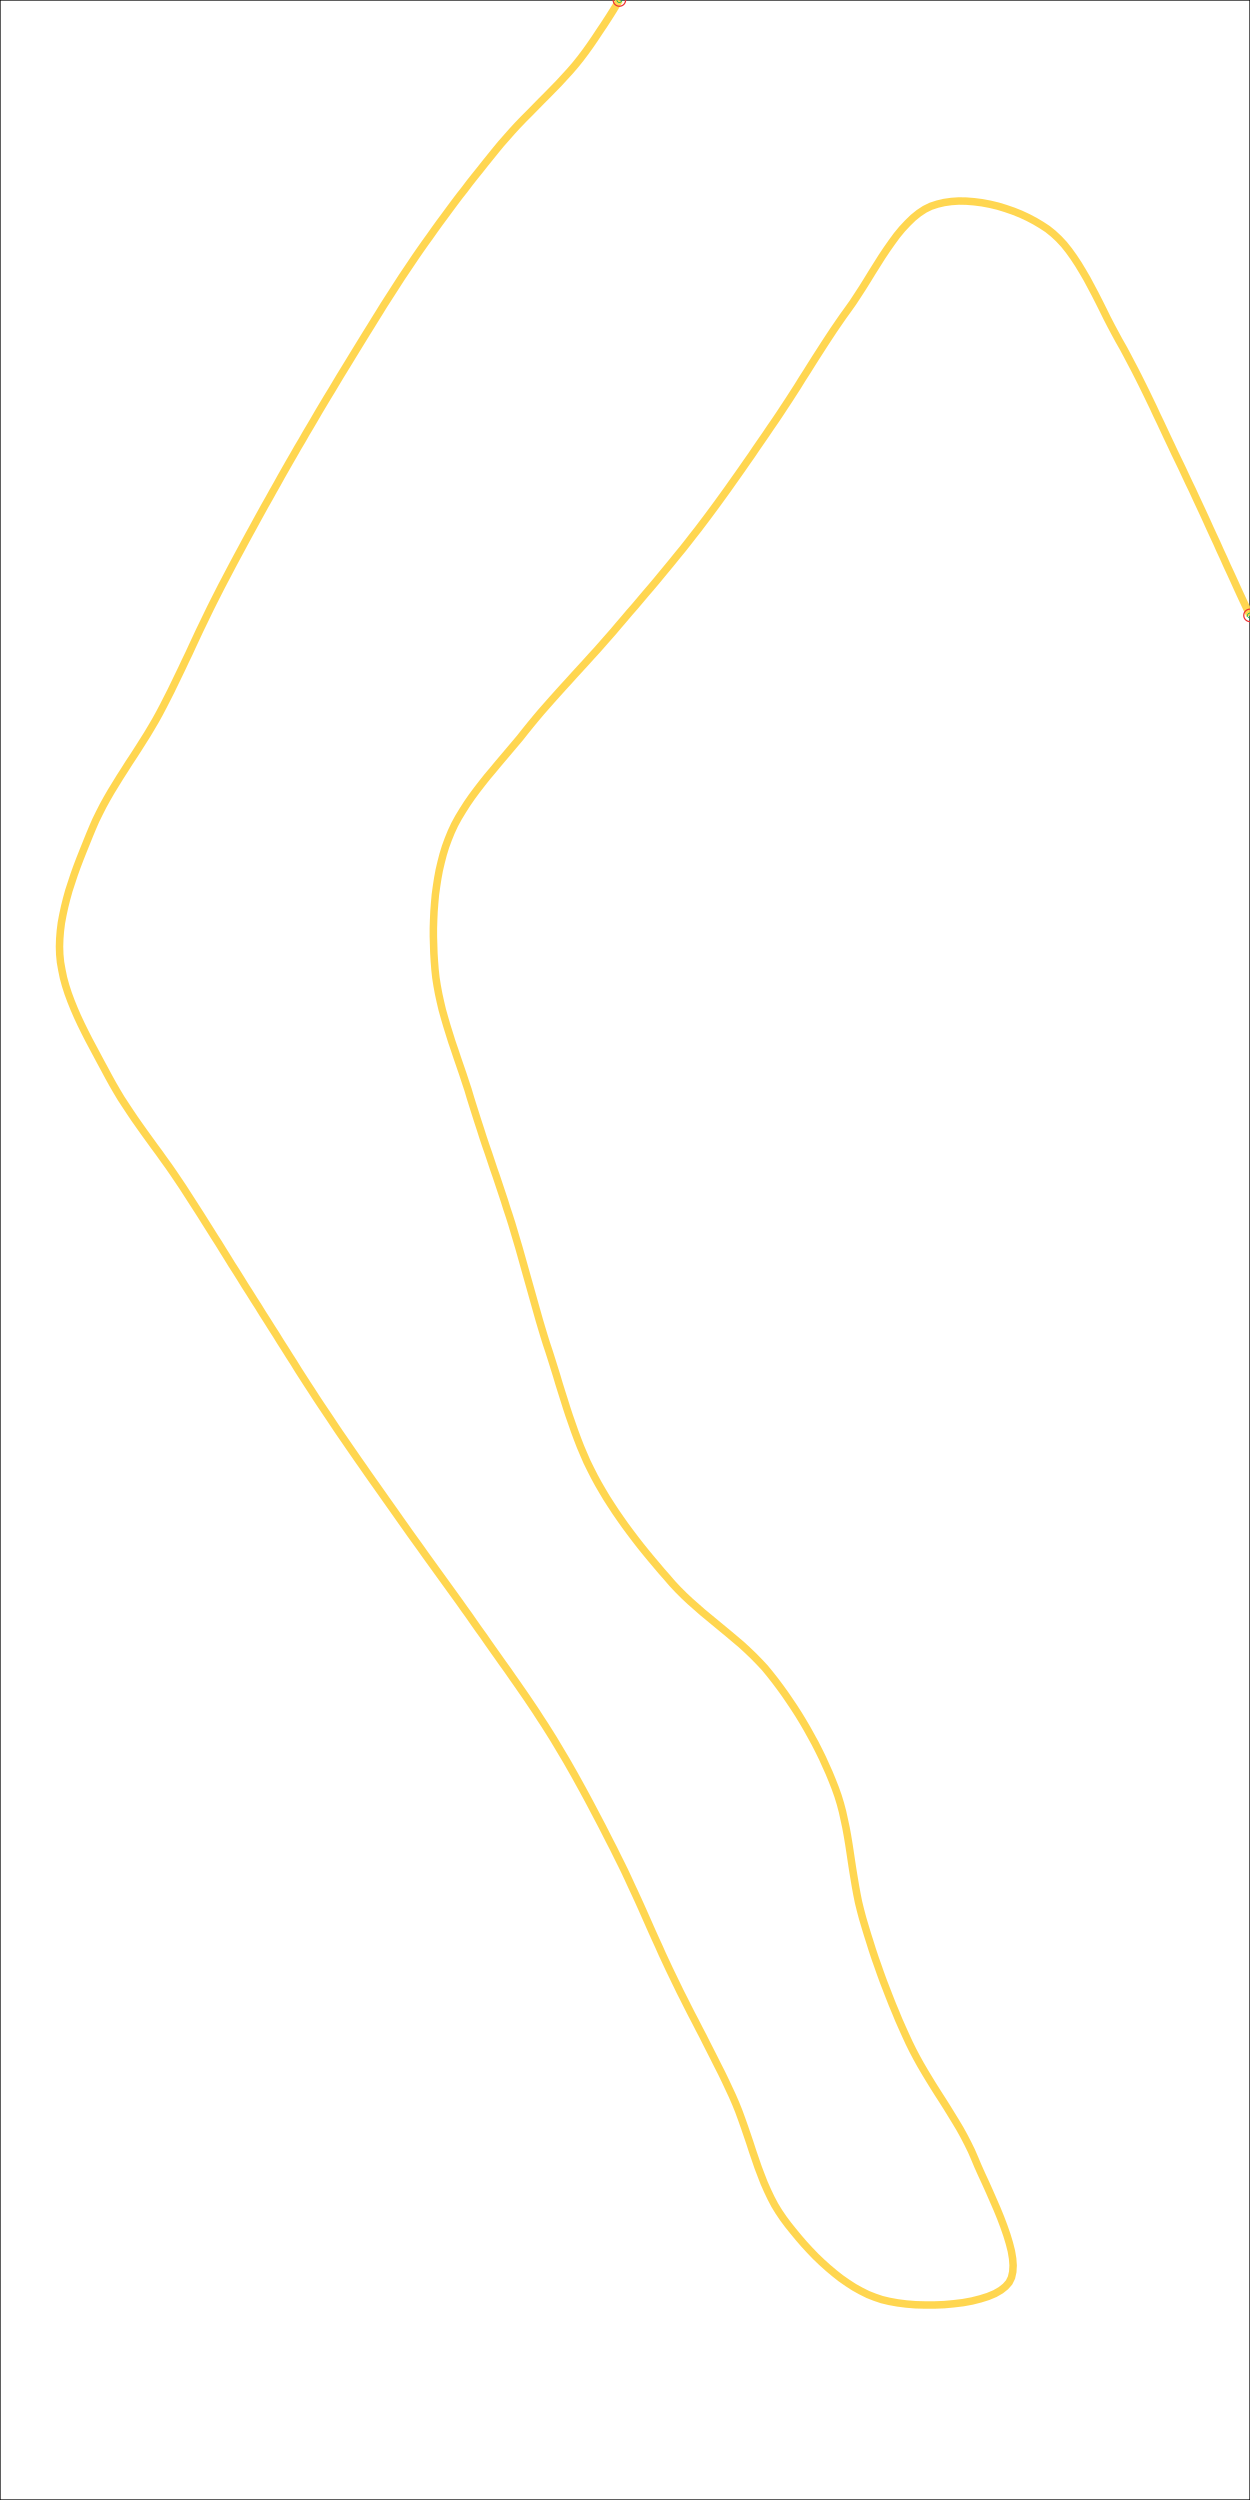
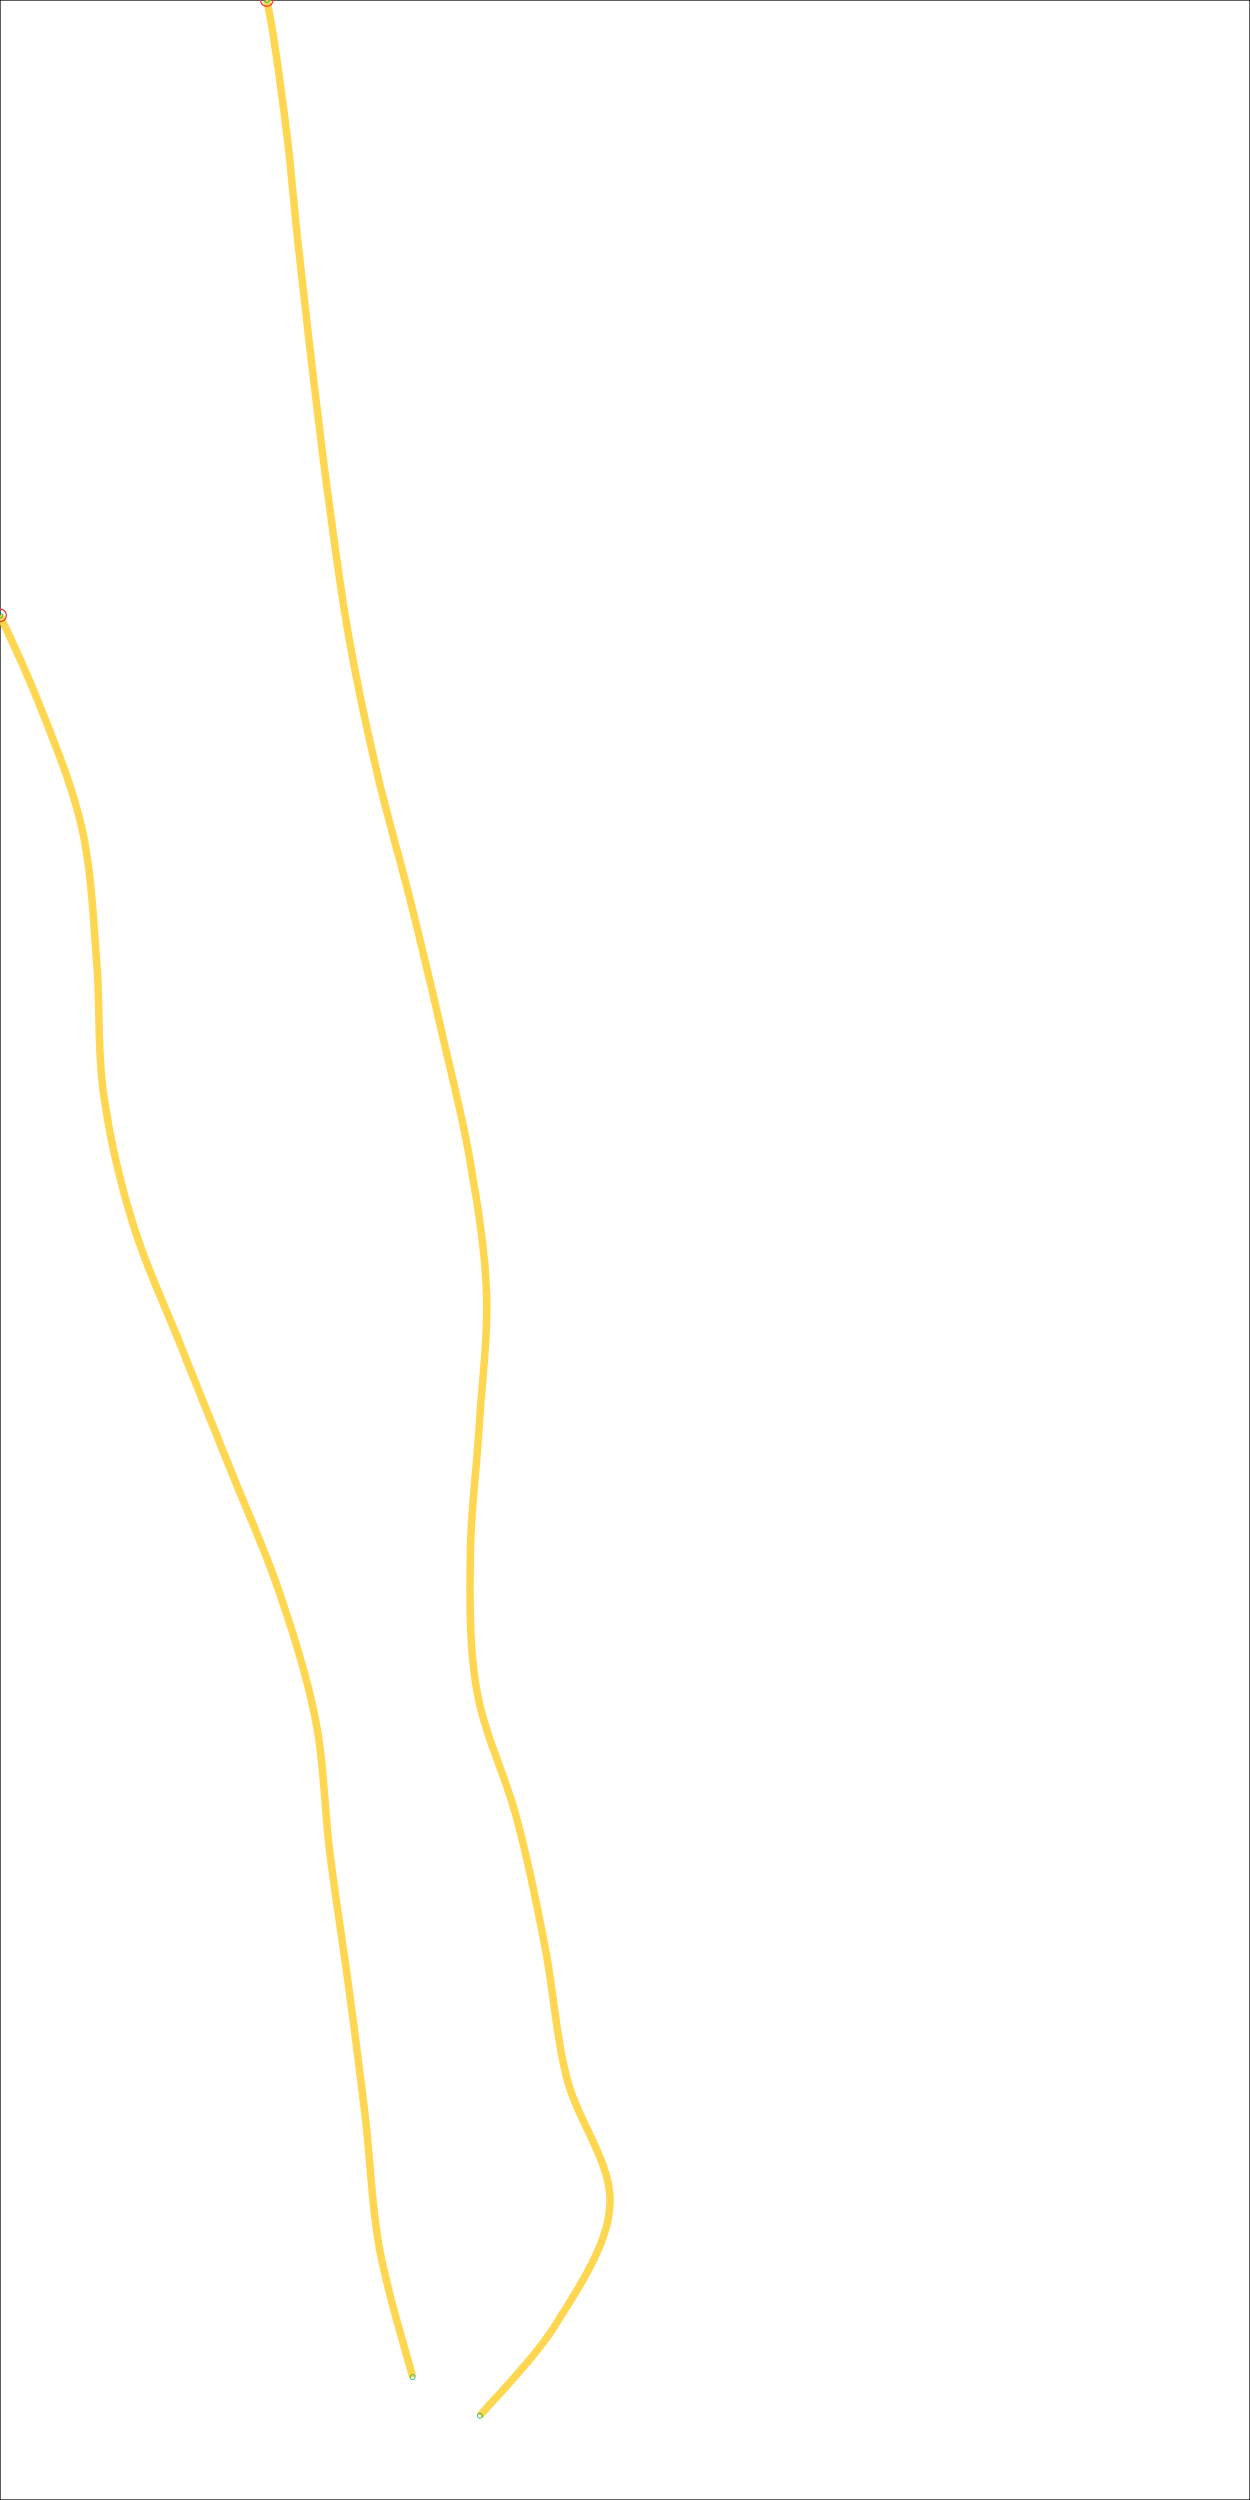
<svg xmlns="http://www.w3.org/2000/svg" width="1000mm" height="2000mm" viewBox="0 0 1000 2000">
  <g id="outline">
    <rect x="0" y="0" width="1000" height="2000" fill="none" stroke="#000" stroke-width="1" />
  </g>
  <g id="channels">
-     <path d="M 1000.0 492.4 L 998.3 488.7 L 995.5 482.7 L 992.7 476.7 L 989.9 470.6 L 987.2 464.6 L 987.2 464.6 L 984.4 458.5 L 981.6 452.5 L 978.9 446.4 L 976.1 440.4 L 973.4 434.3 L 970.6 428.3 L 967.8 422.2 L 965.1 416.2 L 962.3 410.1 L 959.5 404.1 L 956.7 398.1 L 953.9 392.0 L 951.0 386.0 L 948.2 380.0 L 945.4 374.0 L 942.5 368.0 L 942.5 368.0 L 939.6 362.0 L 936.8 356.0 L 933.9 349.9 L 931.1 343.9 L 928.3 337.9 L 925.4 331.9 L 922.6 325.8 L 919.7 319.8 L 916.8 313.8 L 913.9 307.9 L 910.9 301.9 L 907.9 296.0 L 904.8 290.1 L 901.7 284.2 L 898.6 278.4 L 895.3 272.6 L 895.3 272.6 L 892.1 266.7 L 888.9 260.7 L 885.7 254.5 L 882.6 248.2 L 879.4 241.8 L 876.2 235.5 L 872.9 229.3 L 869.6 223.1 L 866.1 217.1 L 862.6 211.3 L 858.9 205.7 L 855.1 200.4 L 851.2 195.5 L 847.0 191.0 L 842.6 186.9 L 838.0 183.2 L 838.0 183.2 L 833.1 180.0 L 827.9 176.9 L 822.4 174.0 L 816.6 171.3 L 810.6 168.9 L 804.5 166.8 L 798.3 164.9 L 792.0 163.4 L 785.6 162.2 L 779.3 161.4 L 773.1 160.9 L 767.0 160.8 L 761.1 161.2 L 755.4 162.0 L 749.9 163.3 L 744.7 165.0 L 744.7 165.0 L 739.8 167.4 L 735.1 170.5 L 730.5 174.2 L 726.1 178.5 L 721.7 183.2 L 717.5 188.3 L 713.4 193.9 L 709.4 199.6 L 705.4 205.6 L 701.5 211.8 L 697.6 218.0 L 693.8 224.2 L 690.0 230.3 L 686.1 236.3 L 682.3 242.1 L 678.4 247.6 L 678.4 247.6 L 674.5 253.0 L 670.7 258.5 L 667.0 263.9 L 663.3 269.5 L 659.7 275.0 L 656.1 280.6 L 652.5 286.2 L 648.9 291.9 L 645.4 297.5 L 641.8 303.1 L 638.3 308.8 L 634.7 314.4 L 631.1 320.0 L 627.4 325.6 L 623.8 331.1 L 620.1 336.6 L 620.1 336.6 L 616.3 342.1 L 612.6 347.6 L 608.8 353.1 L 605.0 358.6 L 601.3 364.1 L 597.5 369.5 L 593.7 375.0 L 589.9 380.4 L 586.0 385.9 L 582.2 391.3 L 578.3 396.7 L 574.4 402.1 L 570.5 407.4 L 566.5 412.8 L 562.5 418.1 L 558.5 423.4 L 558.5 423.4 L 554.4 428.6 L 550.3 433.9 L 546.2 439.1 L 542.0 444.2 L 537.8 449.4 L 533.6 454.5 L 529.3 459.7 L 525.1 464.8 L 520.8 469.9 L 516.5 474.9 L 512.2 480.0 L 507.9 485.1 L 503.5 490.1 L 499.2 495.2 L 494.9 500.2 L 490.6 505.3 L 490.6 505.3 L 486.2 510.3 L 481.8 515.3 L 477.4 520.3 L 472.9 525.2 L 468.4 530.2 L 463.9 535.1 L 459.4 540.0 L 455.0 544.9 L 450.5 549.8 L 446.0 554.8 L 441.6 559.7 L 437.2 564.7 L 432.8 569.7 L 428.5 574.8 L 424.3 579.9 L 420.1 585.1 L 420.1 585.1 L 416.0 590.3 L 411.7 595.4 L 407.3 600.6 L 402.9 605.8 L 398.5 611.0 L 394.2 616.2 L 389.8 621.4 L 385.6 626.7 L 381.5 632.0 L 377.5 637.4 L 373.7 642.9 L 370.2 648.4 L 366.8 654.0 L 363.7 659.7 L 361.0 665.5 L 358.6 671.4 L 358.6 671.4 L 356.4 677.4 L 354.5 683.6 L 352.9 689.8 L 351.4 696.2 L 350.2 702.7 L 349.2 709.2 L 348.3 715.8 L 347.7 722.5 L 347.2 729.2 L 346.9 735.9 L 346.7 742.6 L 346.7 749.3 L 346.9 755.9 L 347.1 762.6 L 347.5 769.1 L 348.0 775.6 L 348.0 775.6 L 348.7 782.1 L 349.7 788.5 L 350.9 795.0 L 352.3 801.4 L 353.8 807.8 L 355.6 814.2 L 357.5 820.7 L 359.5 827.1 L 361.5 833.5 L 363.7 839.9 L 365.8 846.2 L 368.0 852.6 L 370.2 859.0 L 372.3 865.4 L 374.4 871.7 L 376.3 878.1 L 376.3 878.1 L 378.3 884.5 L 380.3 890.8 L 382.3 897.1 L 384.4 903.5 L 386.4 909.8 L 388.5 916.1 L 390.7 922.4 L 392.8 928.7 L 394.9 935.0 L 397.1 941.3 L 399.2 947.6 L 401.3 953.9 L 403.4 960.2 L 405.4 966.6 L 407.5 972.9 L 409.5 979.2 L 409.5 979.2 L 411.4 985.6 L 413.3 992.0 L 415.2 998.4 L 417.0 1004.8 L 418.8 1011.2 L 420.6 1017.6 L 422.4 1024.0 L 424.2 1030.4 L 426.0 1036.8 L 427.8 1043.2 L 429.6 1049.6 L 431.4 1056.0 L 433.3 1062.4 L 435.2 1068.7 L 437.2 1075.1 L 439.3 1081.4 L 439.3 1081.4 L 441.3 1087.7 L 443.3 1094.1 L 445.3 1100.5 L 447.2 1106.9 L 449.2 1113.3 L 451.2 1119.6 L 453.2 1126.0 L 455.3 1132.4 L 457.5 1138.7 L 459.7 1145.0 L 462.0 1151.2 L 464.4 1157.4 L 467.0 1163.5 L 469.6 1169.5 L 472.5 1175.4 L 475.5 1181.3 L 475.5 1181.3 L 478.6 1187.0 L 481.9 1192.7 L 485.3 1198.4 L 488.9 1204.0 L 492.5 1209.5 L 496.3 1215.0 L 500.1 1220.4 L 504.1 1225.8 L 508.1 1231.1 L 512.2 1236.4 L 516.4 1241.6 L 520.6 1246.7 L 524.9 1251.8 L 529.2 1256.9 L 533.6 1261.9 L 537.9 1266.9 L 537.9 1266.9 L 542.4 1271.7 L 547.1 1276.4 L 552.0 1281.0 L 557.0 1285.4 L 562.0 1289.8 L 567.2 1294.1 L 572.4 1298.4 L 577.6 1302.7 L 582.8 1307.0 L 587.9 1311.3 L 593.0 1315.6 L 597.9 1320.1 L 602.7 1324.7 L 607.3 1329.4 L 611.8 1334.2 L 615.9 1339.2 L 615.9 1339.2 L 620.0 1344.4 L 623.9 1349.6 L 627.8 1355.0 L 631.5 1360.4 L 635.2 1365.9 L 638.8 1371.5 L 642.2 1377.1 L 645.6 1382.9 L 648.8 1388.7 L 652.0 1394.5 L 655.0 1400.4 L 657.9 1406.3 L 660.6 1412.3 L 663.3 1418.3 L 665.8 1424.4 L 668.2 1430.5 L 668.2 1430.5 L 670.4 1436.7 L 672.3 1442.9 L 674.0 1449.3 L 675.4 1455.7 L 676.8 1462.2 L 678.0 1468.8 L 679.1 1475.4 L 680.1 1482.0 L 681.1 1488.7 L 682.1 1495.3 L 683.2 1502.0 L 684.3 1508.6 L 685.5 1515.2 L 686.8 1521.7 L 688.4 1528.2 L 690.1 1534.6 L 690.1 1534.6 L 692.0 1541.0 L 693.9 1547.3 L 695.9 1553.6 L 697.9 1560.0 L 700.0 1566.3 L 702.2 1572.5 L 704.4 1578.8 L 706.7 1585.1 L 709.1 1591.3 L 711.5 1597.5 L 713.9 1603.6 L 716.5 1609.8 L 719.0 1615.9 L 721.7 1622.0 L 724.4 1628.0 L 727.2 1634.1 L 727.2 1634.1 L 730.1 1640.0 L 733.2 1645.9 L 736.4 1651.7 L 739.8 1657.5 L 743.3 1663.3 L 746.8 1669.0 L 750.4 1674.7 L 754.0 1680.3 L 757.6 1686.0 L 761.1 1691.7 L 764.6 1697.4 L 768.0 1703.1 L 771.2 1708.9 L 774.2 1714.7 L 777.1 1720.6 L 779.7 1726.6 L 779.7 1726.6 L 782.3 1732.8 L 785.2 1739.3 L 788.3 1746.0 L 791.4 1752.9 L 794.5 1760.0 L 797.6 1767.1 L 800.5 1774.2 L 803.1 1781.1 L 805.5 1788.0 L 807.5 1794.6 L 809.1 1800.9 L 810.1 1806.9 L 810.5 1812.4 L 810.2 1817.5 L 809.2 1822.0 L 807.3 1825.9 L 807.3 1825.9 L 804.4 1829.2 L 800.6 1832.2 L 795.9 1834.9 L 790.4 1837.2 L 784.3 1839.1 L 777.6 1840.8 L 770.5 1842.1 L 763.0 1843.0 L 755.4 1843.7 L 747.7 1844.0 L 739.9 1844.0 L 732.3 1843.8 L 725.0 1843.2 L 718.0 1842.3 L 711.4 1841.1 L 705.5 1839.7 L 705.5 1839.7 L 699.9 1837.8 L 694.3 1835.6 L 688.7 1832.8 L 683.3 1829.8 L 677.9 1826.3 L 672.6 1822.6 L 667.4 1818.5 L 662.3 1814.2 L 657.3 1809.7 L 652.4 1805.0 L 647.7 1800.1 L 643.2 1795.2 L 638.8 1790.1 L 634.6 1785.0 L 630.5 1779.9 L 626.7 1774.8 L 626.7 1774.8 L 623.1 1769.5 L 619.8 1764.1 L 616.8 1758.4 L 614.0 1752.5 L 611.3 1746.4 L 608.9 1740.2 L 606.5 1733.9 L 604.3 1727.5 L 602.1 1721.1 L 600.0 1714.6 L 597.8 1708.1 L 595.6 1701.7 L 593.3 1695.2 L 591.0 1688.9 L 588.5 1682.7 L 585.8 1676.5 L 585.8 1676.5 L 583.0 1670.5 L 580.2 1664.5 L 577.3 1658.5 L 574.3 1652.6 L 571.3 1646.6 L 568.3 1640.7 L 565.3 1634.8 L 562.3 1628.8 L 559.2 1622.9 L 556.2 1617.0 L 553.1 1611.1 L 550.1 1605.2 L 547.1 1599.2 L 544.1 1593.3 L 541.2 1587.3 L 538.3 1581.3 L 538.3 1581.3 L 535.4 1575.3 L 532.6 1569.3 L 529.8 1563.3 L 527.1 1557.2 L 524.3 1551.1 L 521.6 1545.1 L 518.9 1539.0 L 516.2 1532.9 L 513.5 1526.8 L 510.8 1520.8 L 508.0 1514.7 L 505.2 1508.7 L 502.4 1502.6 L 499.6 1496.6 L 496.7 1490.7 L 493.7 1484.7 L 493.7 1484.7 L 490.8 1478.8 L 487.7 1472.8 L 484.7 1466.9 L 481.7 1461.0 L 478.6 1455.1 L 475.5 1449.2 L 472.4 1443.3 L 469.3 1437.5 L 466.1 1431.6 L 462.9 1425.8 L 459.7 1420.0 L 456.4 1414.2 L 453.1 1408.4 L 449.7 1402.7 L 446.3 1397.0 L 442.9 1391.3 L 442.9 1391.3 L 439.4 1385.7 L 435.8 1380.0 L 432.2 1374.5 L 428.6 1368.9 L 424.9 1363.4 L 421.2 1357.9 L 417.4 1352.4 L 413.6 1346.9 L 409.8 1341.5 L 406.0 1336.0 L 402.1 1330.6 L 398.3 1325.2 L 394.4 1319.7 L 390.6 1314.3 L 386.8 1308.8 L 382.9 1303.4 L 382.9 1303.4 L 379.1 1298.0 L 375.3 1292.5 L 371.4 1287.1 L 367.6 1281.7 L 363.7 1276.3 L 359.8 1270.9 L 355.9 1265.5 L 352.0 1260.1 L 348.1 1254.7 L 344.2 1249.3 L 340.3 1243.9 L 336.5 1238.5 L 332.6 1233.1 L 328.7 1227.7 L 324.9 1222.3 L 321.0 1216.8 L 321.0 1216.8 L 317.2 1211.4 L 313.4 1206.0 L 309.5 1200.5 L 305.7 1195.1 L 301.9 1189.7 L 298.0 1184.2 L 294.2 1178.8 L 290.4 1173.3 L 286.6 1167.9 L 282.8 1162.4 L 279.0 1156.9 L 275.3 1151.5 L 271.5 1146.0 L 267.8 1140.5 L 264.1 1134.9 L 260.4 1129.4 L 260.4 1129.4 L 256.7 1123.9 L 253.0 1118.3 L 249.4 1112.7 L 245.8 1107.2 L 242.2 1101.6 L 238.6 1096.0 L 235.1 1090.3 L 231.5 1084.7 L 228.0 1079.1 L 224.4 1073.5 L 220.9 1067.8 L 217.3 1062.2 L 213.8 1056.6 L 210.2 1051.0 L 206.7 1045.3 L 203.1 1039.7 L 203.1 1039.7 L 199.6 1034.1 L 196.0 1028.5 L 192.5 1022.8 L 189.0 1017.2 L 185.4 1011.6 L 181.9 1005.9 L 178.4 1000.3 L 174.9 994.6 L 171.3 989.0 L 167.8 983.4 L 164.2 977.7 L 160.7 972.1 L 157.1 966.5 L 153.5 960.9 L 149.9 955.3 L 146.3 949.7 L 146.3 949.7 L 142.6 944.2 L 138.9 938.7 L 135.1 933.2 L 131.2 927.8 L 127.3 922.3 L 123.3 916.9 L 119.4 911.5 L 115.5 906.1 L 111.6 900.6 L 107.8 895.2 L 104.1 889.7 L 100.4 884.1 L 96.8 878.6 L 93.4 872.9 L 90.1 867.2 L 86.9 861.4 L 86.9 861.4 L 83.8 855.6 L 80.6 849.7 L 77.4 843.7 L 74.2 837.7 L 71.0 831.7 L 67.9 825.6 L 64.9 819.5 L 62.0 813.3 L 59.3 807.1 L 56.8 800.9 L 54.5 794.7 L 52.5 788.5 L 50.8 782.3 L 49.5 776.0 L 48.4 769.8 L 47.8 763.6 L 47.8 763.6 L 47.6 757.3 L 47.8 751.0 L 48.3 744.7 L 49.1 738.3 L 50.3 731.9 L 51.7 725.4 L 53.3 719.0 L 55.1 712.5 L 57.2 706.1 L 59.3 699.7 L 61.6 693.3 L 64.0 687.0 L 66.5 680.7 L 69.0 674.5 L 71.5 668.3 L 74.0 662.3 L 74.0 662.3 L 76.6 656.3 L 79.5 650.4 L 82.5 644.5 L 85.7 638.7 L 89.0 633.0 L 92.5 627.3 L 96.0 621.6 L 99.6 616.0 L 103.2 610.3 L 106.9 604.7 L 110.5 599.1 L 114.1 593.4 L 117.7 587.7 L 121.1 582.0 L 124.5 576.2 L 127.7 570.4 L 127.7 570.4 L 130.8 564.5 L 133.8 558.6 L 136.8 552.7 L 139.7 546.7 L 142.6 540.7 L 145.5 534.7 L 148.3 528.7 L 151.2 522.7 L 154.0 516.6 L 156.8 510.6 L 159.6 504.6 L 162.5 498.6 L 165.4 492.6 L 168.3 486.6 L 171.3 480.6 L 174.3 474.7 L 174.3 474.7 L 177.3 468.8 L 180.4 462.9 L 183.5 457.0 L 186.6 451.1 L 189.7 445.3 L 192.9 439.4 L 196.0 433.6 L 199.2 427.7 L 202.4 421.9 L 205.6 416.0 L 208.8 410.2 L 212.0 404.4 L 215.3 398.6 L 218.5 392.8 L 221.8 387.0 L 225.0 381.2 L 225.0 381.2 L 228.3 375.4 L 231.6 369.6 L 234.9 363.9 L 238.2 358.1 L 241.6 352.4 L 244.9 346.6 L 248.3 340.9 L 251.7 335.1 L 255.0 329.4 L 258.4 323.7 L 261.8 318.0 L 265.3 312.3 L 268.7 306.6 L 272.1 300.9 L 275.6 295.2 L 279.1 289.5 L 279.1 289.5 L 282.5 283.9 L 286.0 278.2 L 289.5 272.5 L 293.0 266.8 L 296.5 261.2 L 300.0 255.5 L 303.5 249.9 L 307.0 244.2 L 310.6 238.6 L 314.2 233.0 L 317.8 227.4 L 321.4 221.8 L 325.1 216.3 L 328.8 210.8 L 332.5 205.3 L 336.3 199.8 L 336.3 199.8 L 340.1 194.4 L 344.0 189.0 L 347.8 183.6 L 351.7 178.2 L 355.7 172.8 L 359.6 167.5 L 363.6 162.1 L 367.6 156.8 L 371.7 151.6 L 375.7 146.3 L 379.8 141.1 L 384.0 135.9 L 388.1 130.7 L 392.3 125.5 L 396.5 120.3 L 400.7 115.2 L 400.7 115.2 L 405.1 110.2 L 409.5 105.2 L 414.0 100.3 L 418.7 95.4 L 423.4 90.7 L 428.1 85.9 L 432.8 81.1 L 437.5 76.4 L 442.2 71.6 L 446.9 66.8 L 451.4 61.9 L 455.9 57.0 L 460.2 52.0 L 464.3 46.9 L 468.3 41.6 L 472.1 36.3 L 472.1 36.3 L 475.8 30.9 L 479.5 25.3 L 483.2 19.8 L 486.9 14.1 L 490.5 8.4 L 494.0 2.6 L 495.5 0.0" fill="none" stroke="#ffd23d" stroke-width="6.0" stroke-opacity="0.9" />
+     <path d="M 330.1 1901.7 L 329.2 1898.1 L 328.0 1893.8 L 326.6 1888.9 L 325.0 1883.3 L 323.3 1877.3 L 321.5 1870.9 L 319.6 1864.1 L 317.6 1857.0 L 315.6 1849.7 L 313.6 1842.3 L 311.7 1834.8 L 309.8 1827.3 L 308.1 1819.9 L 306.4 1812.7 L 304.9 1805.7 L 303.6 1799.0 L 303.6 1799.0 L 302.5 1792.5 L 301.5 1785.9 L 300.6 1779.3 L 299.8 1772.8 L 299.0 1766.2 L 298.3 1759.5 L 297.7 1752.9 L 297.1 1746.3 L 296.5 1739.6 L 296.0 1733.0 L 295.4 1726.3 L 294.8 1719.7 L 294.2 1713.1 L 293.6 1706.4 L 292.9 1699.8 L 292.2 1693.2 L 292.2 1693.2 L 291.4 1686.6 L 290.6 1680.0 L 289.8 1673.4 L 289.0 1666.8 L 288.1 1660.2 L 287.3 1653.6 L 286.5 1647.0 L 285.6 1640.4 L 284.8 1633.8 L 283.9 1627.2 L 283.1 1620.6 L 282.2 1614.0 L 281.3 1607.4 L 280.4 1600.8 L 279.6 1594.2 L 278.7 1587.6 L 278.7 1587.6 L 277.8 1581.1 L 276.9 1574.5 L 275.9 1567.9 L 275.0 1561.3 L 274.0 1554.7 L 273.1 1548.1 L 272.1 1541.5 L 271.2 1535.0 L 270.2 1528.4 L 269.2 1521.8 L 268.3 1515.2 L 267.4 1508.6 L 266.5 1502.0 L 265.6 1495.5 L 264.7 1488.9 L 263.9 1482.3 L 263.9 1482.3 L 263.1 1475.7 L 262.4 1469.0 L 261.8 1462.4 L 261.2 1455.8 L 260.7 1449.1 L 260.2 1442.5 L 259.6 1435.8 L 259.1 1429.2 L 258.5 1422.5 L 257.9 1415.9 L 257.3 1409.3 L 256.5 1402.7 L 255.7 1396.1 L 254.8 1389.5 L 253.7 1383.0 L 252.5 1376.5 L 252.5 1376.5 L 251.2 1370.0 L 249.8 1363.5 L 248.3 1357.0 L 246.8 1350.6 L 245.1 1344.2 L 243.4 1337.7 L 241.6 1331.3 L 239.8 1324.9 L 237.9 1318.6 L 236.0 1312.2 L 234.0 1305.8 L 232.0 1299.5 L 229.9 1293.2 L 227.8 1286.9 L 225.7 1280.6 L 223.6 1274.3 L 223.6 1274.3 L 221.4 1268.0 L 219.2 1261.8 L 216.9 1255.5 L 214.5 1249.3 L 212.1 1243.1 L 209.6 1237.0 L 207.1 1230.8 L 204.6 1224.6 L 202.1 1218.5 L 199.5 1212.3 L 196.9 1206.2 L 194.4 1200.0 L 191.8 1193.9 L 189.3 1187.7 L 186.8 1181.6 L 184.3 1175.4 L 184.3 1175.4 L 181.8 1169.2 L 179.3 1163.1 L 176.8 1156.9 L 174.4 1150.7 L 171.9 1144.5 L 169.4 1138.4 L 166.9 1132.2 L 164.4 1126.0 L 161.9 1119.9 L 159.4 1113.7 L 157.0 1107.5 L 154.5 1101.4 L 152.0 1095.2 L 149.5 1089.0 L 147.1 1082.8 L 144.6 1076.6 L 144.6 1076.6 L 142.2 1070.5 L 139.6 1064.3 L 137.1 1058.2 L 134.5 1052.0 L 131.9 1045.9 L 129.3 1039.7 L 126.8 1033.6 L 124.2 1027.4 L 121.7 1021.2 L 119.2 1015.1 L 116.8 1008.9 L 114.4 1002.7 L 112.2 996.4 L 110.0 990.2 L 107.9 983.9 L 105.9 977.6 L 105.9 977.6 L 104.0 971.2 L 102.1 964.8 L 100.3 958.4 L 98.6 952.0 L 96.9 945.6 L 95.3 939.1 L 93.7 932.7 L 92.2 926.2 L 90.8 919.7 L 89.4 913.2 L 88.1 906.7 L 86.9 900.1 L 85.8 893.6 L 84.7 887.1 L 83.7 880.5 L 82.7 873.9 L 82.7 873.9 L 81.9 867.4 L 81.2 860.8 L 80.7 854.2 L 80.3 847.6 L 79.9 840.9 L 79.7 834.3 L 79.4 827.6 L 79.3 820.9 L 79.1 814.3 L 79.0 807.6 L 78.8 800.9 L 78.6 794.3 L 78.4 787.6 L 78.1 781.0 L 77.7 774.3 L 77.2 767.7 L 77.2 767.7 L 76.7 761.1 L 76.2 754.4 L 75.7 747.8 L 75.3 741.1 L 74.8 734.5 L 74.3 727.8 L 73.7 721.2 L 73.1 714.5 L 72.5 707.9 L 71.8 701.3 L 71.0 694.7 L 70.1 688.1 L 69.1 681.6 L 68.0 675.0 L 66.8 668.5 L 65.4 662.1 L 65.4 662.1 L 63.9 655.7 L 62.2 649.3 L 60.4 642.9 L 58.5 636.5 L 56.5 630.2 L 54.4 623.9 L 52.3 617.6 L 50.0 611.4 L 47.7 605.1 L 45.3 598.9 L 42.9 592.6 L 40.5 586.4 L 38.1 580.2 L 35.6 574.0 L 33.1 567.9 L 30.7 561.7 L 30.7 561.7 L 28.2 555.5 L 25.7 549.4 L 23.1 543.3 L 20.4 537.2 L 17.8 531.1 L 15.0 525.0 L 12.3 518.9 L 9.5 512.9 L 6.7 506.8 L 3.9 500.8 L 1.1 494.8 L 0.0 492.4" fill="none" stroke="#ffd23d" stroke-width="6.0" stroke-opacity="0.9" />
+     <path d="M 213.4 0.0 L 213.5 0.3 L 214.8 6.8 L 216.0 13.3 L 217.2 19.9 L 218.3 26.4 L 219.3 33.0 L 220.3 39.6 L 221.3 46.1 L 222.2 52.7 L 223.2 59.3 L 224.1 65.9 L 224.9 72.5 L 225.8 79.1 L 226.7 85.7 L 227.6 92.3 L 227.6 92.3 L 228.4 98.9 L 229.2 105.5 L 230.0 112.1 L 230.8 118.7 L 231.5 125.3 L 232.2 131.9 L 232.8 138.6 L 233.5 145.2 L 234.1 151.8 L 234.8 158.4 L 235.4 165.0 L 236.1 171.7 L 236.7 178.3 L 237.4 184.9 L 238.1 191.5 L 238.8 198.1 L 238.8 198.1 L 239.6 204.7 L 240.3 211.3 L 241.0 218.0 L 241.8 224.6 L 242.5 231.2 L 243.3 237.8 L 244.0 244.4 L 244.8 251.0 L 245.5 257.6 L 246.3 264.2 L 247.0 270.8 L 247.8 277.4 L 248.6 284.0 L 249.3 290.6 L 250.1 297.3 L 250.9 303.9 L 250.9 303.9 L 251.7 310.5 L 252.5 317.1 L 253.3 323.7 L 254.1 330.3 L 254.9 336.9 L 255.7 343.5 L 256.5 350.1 L 257.3 356.7 L 258.1 363.3 L 259.0 369.9 L 259.8 376.5 L 260.7 383.1 L 261.5 389.7 L 262.4 396.3 L 263.3 402.9 L 264.2 409.4 L 264.2 409.4 L 265.1 416.0 L 266.0 422.6 L 266.9 429.2 L 267.8 435.8 L 268.7 442.4 L 269.7 449.0 L 270.6 455.6 L 271.5 462.2 L 272.5 468.7 L 273.5 475.3 L 274.5 481.9 L 275.5 488.5 L 276.6 495.0 L 277.7 501.6 L 278.8 508.1 L 280.0 514.7 L 280.0 514.7 L 281.2 521.2 L 282.4 527.8 L 283.6 534.3 L 284.9 540.8 L 286.2 547.3 L 287.5 553.9 L 288.8 560.4 L 290.2 566.9 L 291.6 573.4 L 293.0 579.9 L 294.4 586.4 L 295.9 592.9 L 297.3 599.4 L 298.8 605.9 L 300.3 612.3 L 301.8 618.8 L 301.8 618.8 L 303.3 625.3 L 304.9 631.7 L 306.5 638.2 L 308.2 644.6 L 309.9 651.1 L 311.6 657.5 L 313.3 663.9 L 315.0 670.3 L 316.7 676.8 L 318.5 683.2 L 320.2 689.6 L 321.9 696.0 L 323.6 702.5 L 325.3 708.9 L 327.0 715.3 L 328.6 721.8 L 328.6 721.8 L 330.2 728.2 L 331.8 734.7 L 333.4 741.2 L 335.0 747.6 L 336.5 754.1 L 338.1 760.6 L 339.6 767.0 L 341.2 773.5 L 342.7 780.0 L 344.3 786.4 L 345.8 792.9 L 347.3 799.4 L 348.8 805.9 L 350.3 812.3 L 351.8 818.8 L 353.3 825.3 L 353.3 825.3 L 354.8 831.8 L 356.3 838.3 L 357.8 844.7 L 359.4 851.2 L 360.9 857.7 L 362.4 864.2 L 363.9 870.7 L 365.4 877.2 L 366.9 883.6 L 368.3 890.1 L 369.8 896.6 L 371.1 903.1 L 372.5 909.7 L 373.7 916.2 L 375.0 922.7 L 376.1 929.2 L 376.1 929.2 L 377.2 935.8 L 378.3 942.3 L 379.4 948.9 L 380.5 955.5 L 381.6 962.1 L 382.6 968.6 L 383.5 975.2 L 384.4 981.8 L 385.3 988.4 L 386.1 995.0 L 386.8 1001.6 L 387.5 1008.2 L 388.1 1014.8 L 388.5 1021.5 L 388.9 1028.1 L 389.2 1034.7 L 389.2 1034.7 L 389.4 1041.3 L 389.4 1047.9 L 389.3 1054.6 L 389.1 1061.2 L 388.8 1067.8 L 388.5 1074.5 L 388.0 1081.1 L 387.6 1087.7 L 387.0 1094.4 L 386.5 1101.0 L 385.9 1107.7 L 385.4 1114.3 L 384.8 1121.0 L 384.3 1127.6 L 383.8 1134.3 L 383.4 1140.9 L 383.4 1140.9 L 382.9 1147.5 L 382.4 1154.2 L 381.9 1160.8 L 381.4 1167.4 L 380.8 1174.1 L 380.2 1180.7 L 379.6 1187.3 L 379.1 1194.0 L 378.5 1200.6 L 378.0 1207.3 L 377.5 1213.9 L 377.1 1220.5 L 376.8 1227.2 L 376.5 1233.8 L 376.3 1240.4 L 376.2 1247.1 L 376.2 1247.1 L 376.1 1253.7 L 376.1 1260.3 L 376.0 1267.0 L 376.0 1273.7 L 376.1 1280.4 L 376.1 1287.0 L 376.3 1293.7 L 376.5 1300.4 L 376.7 1307.0 L 377.1 1313.7 L 377.5 1320.3 L 378.1 1326.9 L 378.8 1333.5 L 379.6 1340.1 L 380.5 1346.6 L 381.6 1353.1 L 381.6 1353.1 L 382.9 1359.6 L 384.3 1366.0 L 386.0 1372.4 L 387.9 1378.7 L 389.8 1385.1 L 391.9 1391.4 L 394.1 1397.7 L 396.4 1403.9 L 398.6 1410.2 L 400.9 1416.5 L 403.2 1422.8 L 405.4 1429.1 L 407.5 1435.4 L 409.6 1441.7 L 411.5 1448.1 L 413.3 1454.5 L 413.3 1454.5 L 415.0 1460.9 L 416.6 1467.3 L 418.2 1473.7 L 419.8 1480.2 L 421.3 1486.6 L 422.7 1493.1 L 424.2 1499.6 L 425.6 1506.0 L 427.0 1512.5 L 428.3 1519.0 L 429.7 1525.5 L 431.0 1532.0 L 432.3 1538.5 L 433.6 1545.0 L 434.8 1551.5 L 436.1 1558.0 L 436.1 1558.0 L 437.3 1564.5 L 438.4 1571.1 L 439.4 1577.6 L 440.4 1584.2 L 441.3 1590.8 L 442.3 1597.4 L 443.1 1604.0 L 444.1 1610.5 L 445.0 1617.1 L 445.9 1623.7 L 447.0 1630.2 L 448.1 1636.8 L 449.2 1643.3 L 450.5 1649.8 L 451.9 1656.2 L 453.5 1662.6 L 453.5 1662.6 L 455.3 1669.0 L 457.5 1675.4 L 460.0 1681.8 L 462.7 1688.1 L 465.6 1694.5 L 468.6 1700.8 L 471.6 1707.1 L 474.5 1713.4 L 477.3 1719.7 L 480.0 1725.9 L 482.4 1732.1 L 484.4 1738.3 L 486.1 1744.5 L 487.3 1750.7 L 488.0 1756.8 L 488.0 1762.9 L 488.0 1762.9 L 487.5 1769.1 L 486.6 1775.2 L 485.1 1781.4 L 483.3 1787.5 L 481.1 1793.7 L 478.6 1799.8 L 475.8 1806.0 L 472.8 1812.0 L 469.7 1818.1 L 466.3 1824.0 L 462.9 1829.9 L 459.4 1835.7 L 455.9 1841.5 L 452.4 1847.1 L 448.9 1852.6 L 445.6 1857.9 L 445.6 1857.9 L 442.2 1863.3 L 438.4 1868.8 L 434.4 1874.3 L 430.1 1879.8 L 425.7 1885.3 L 421.2 1890.7 L 416.6 1896.0 L 412.1 1901.2 L 407.7 1906.2 L 403.4 1911.0 L 399.3 1915.5 L 395.5 1919.6 L 391.9 1923.5 L 388.8 1927.0 L 386.1 1930.0 L 383.9 1932.6" fill="none" stroke="#ffd23d" stroke-width="6.0" stroke-opacity="0.9" />
  </g>
  <g id="clips">
-     <circle cx="1000.0" cy="492.4" r="2" fill="none" stroke="#0b5" stroke-width="0.6" />
-     <circle cx="495.5" cy="0.0" r="2" fill="none" stroke="#0b5" stroke-width="0.6" />
+     <circle cx="330.1" cy="1901.7" r="2" fill="none" stroke="#0b5" stroke-width="0.6" />
+     <circle cx="0.0" cy="492.4" r="2" fill="none" stroke="#0b5" stroke-width="0.6" />
+     <circle cx="213.4" cy="0.0" r="2" fill="none" stroke="#0b5" stroke-width="0.6" />
+     <circle cx="383.9" cy="1932.6" r="2" fill="none" stroke="#0b5" stroke-width="0.6" />
  </g>
  <g id="power">
-     <circle cx="1000.0" cy="492.3" r="5" fill="none" stroke="#e33" stroke-width="1" />
-     <circle cx="495.5" cy="0.0" r="5" fill="none" stroke="#e33" stroke-width="1" />
+     <circle cx="0.0" cy="492.3" r="5" fill="none" stroke="#e33" stroke-width="1" />
+     <circle cx="213.4" cy="0.0" r="5" fill="none" stroke="#e33" stroke-width="1" />
  </g>
  <g id="bridges" />
</svg>
